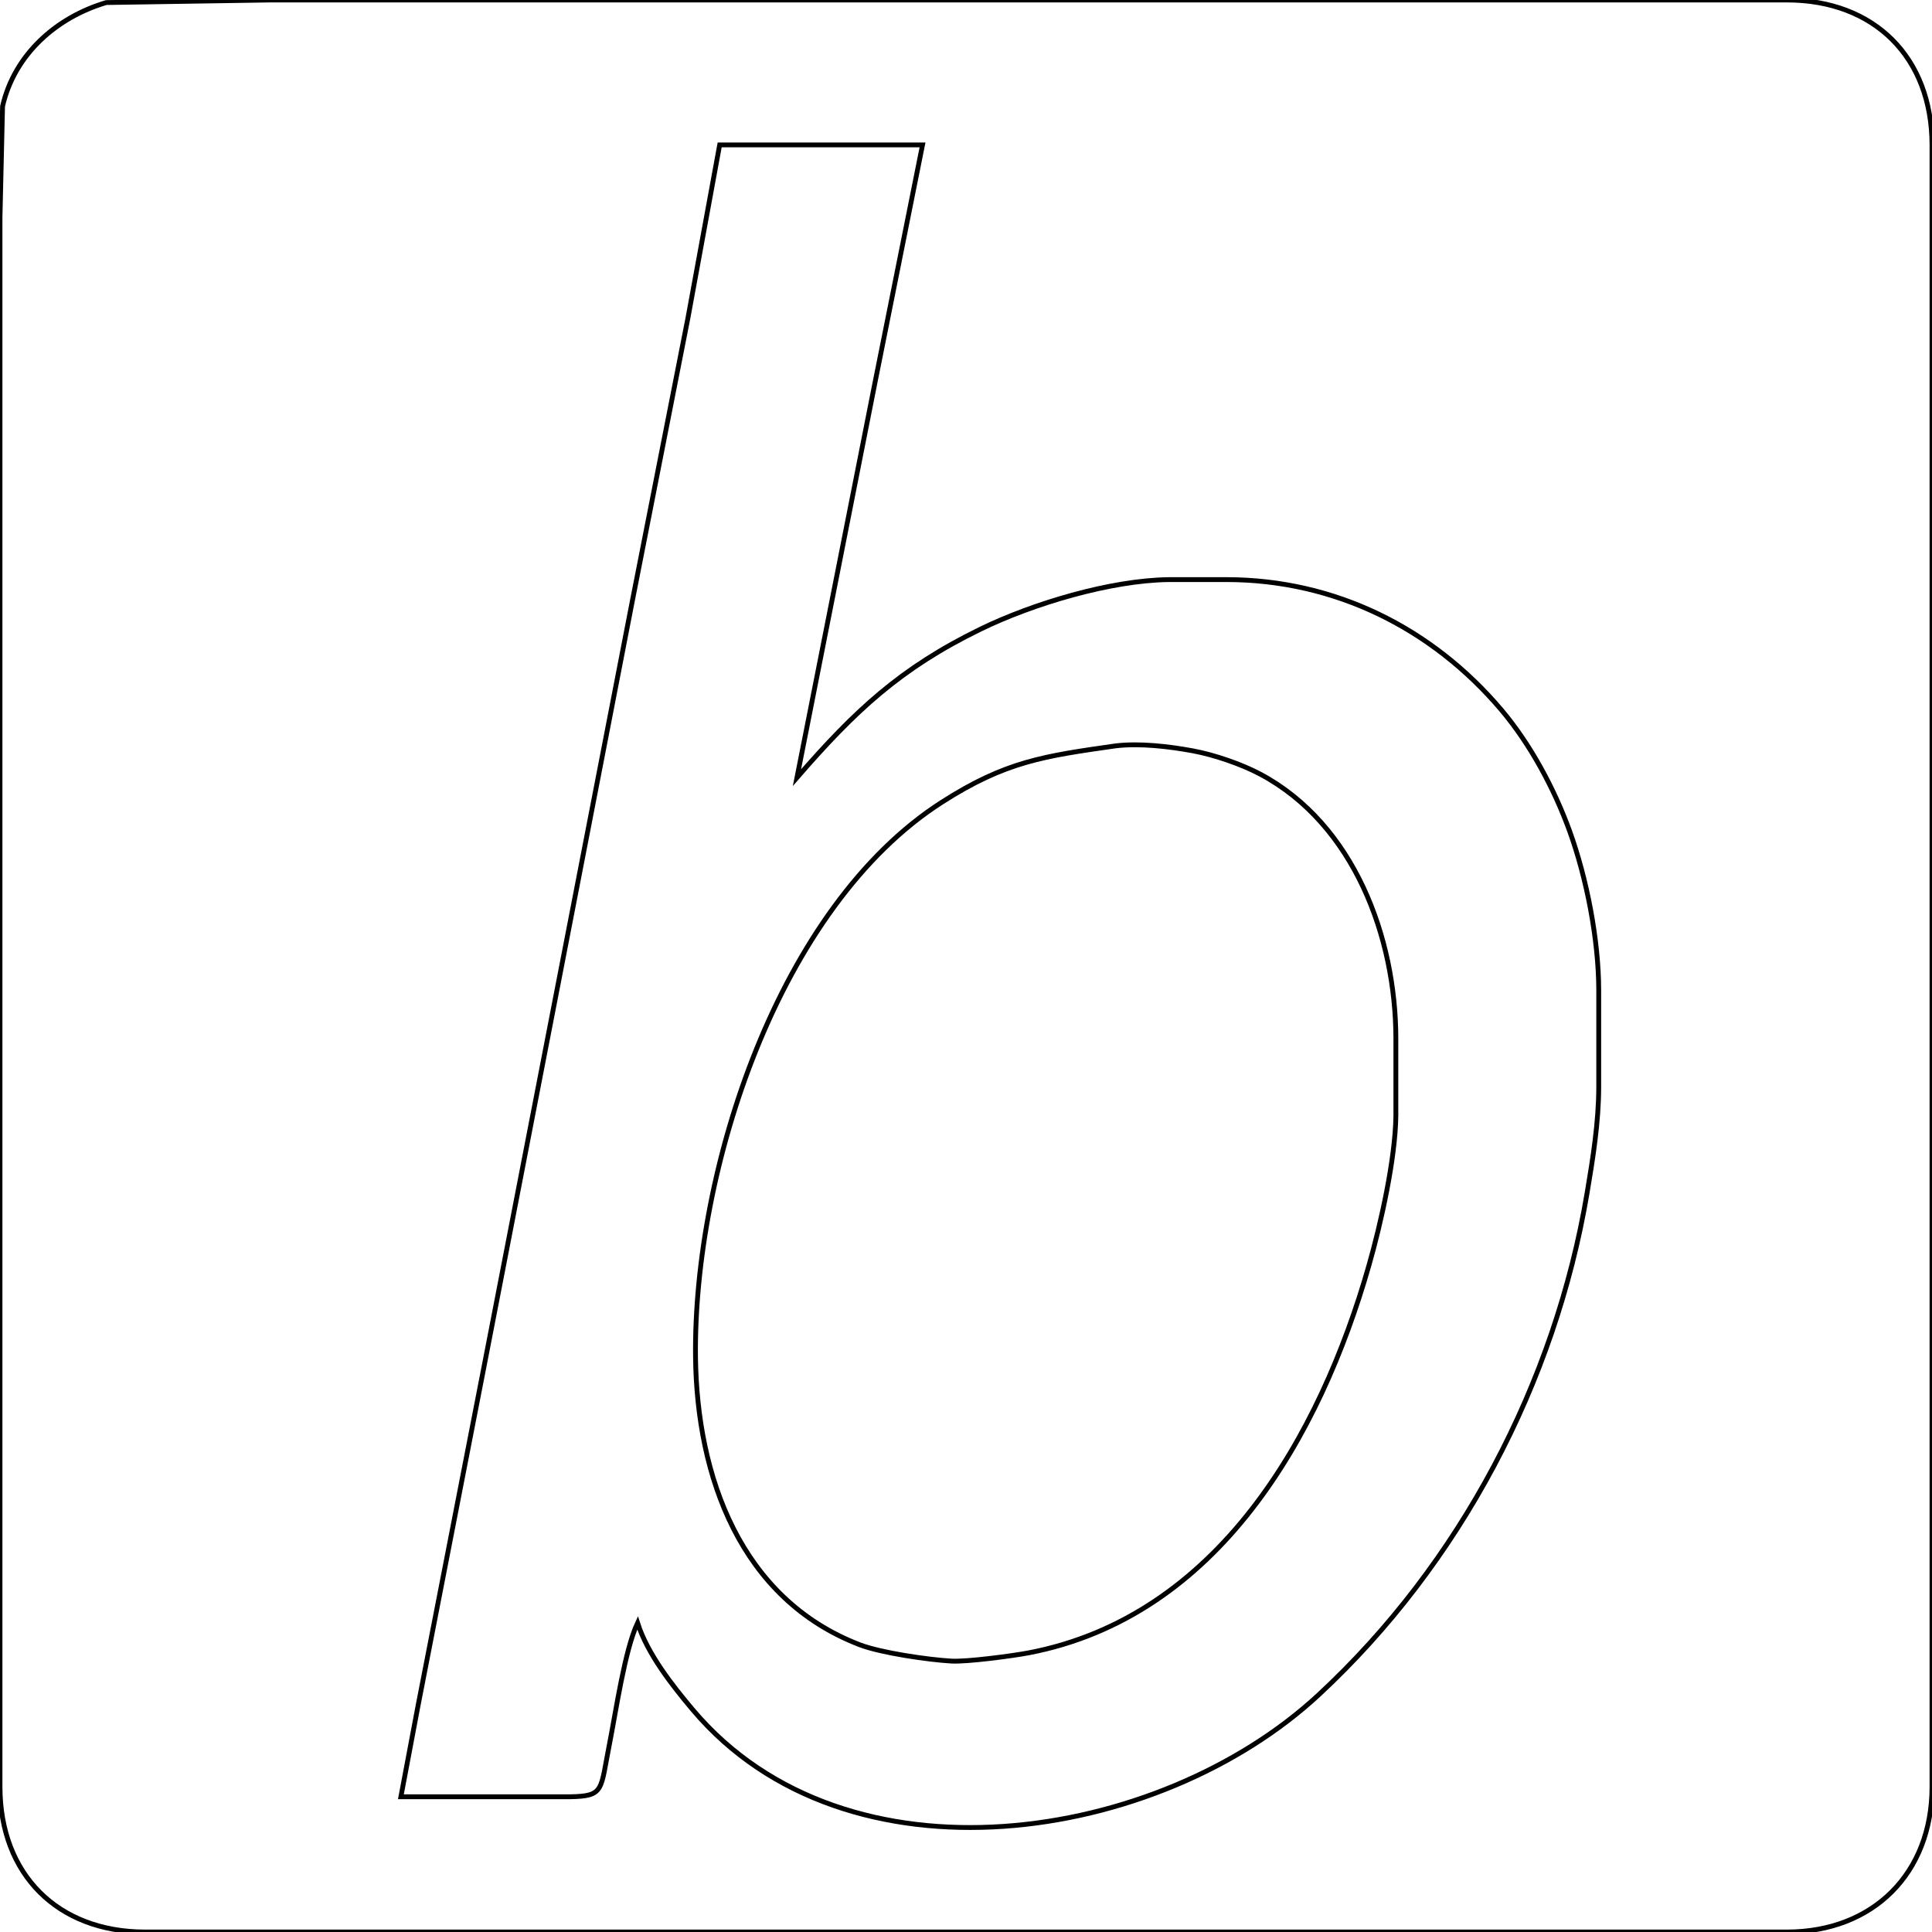
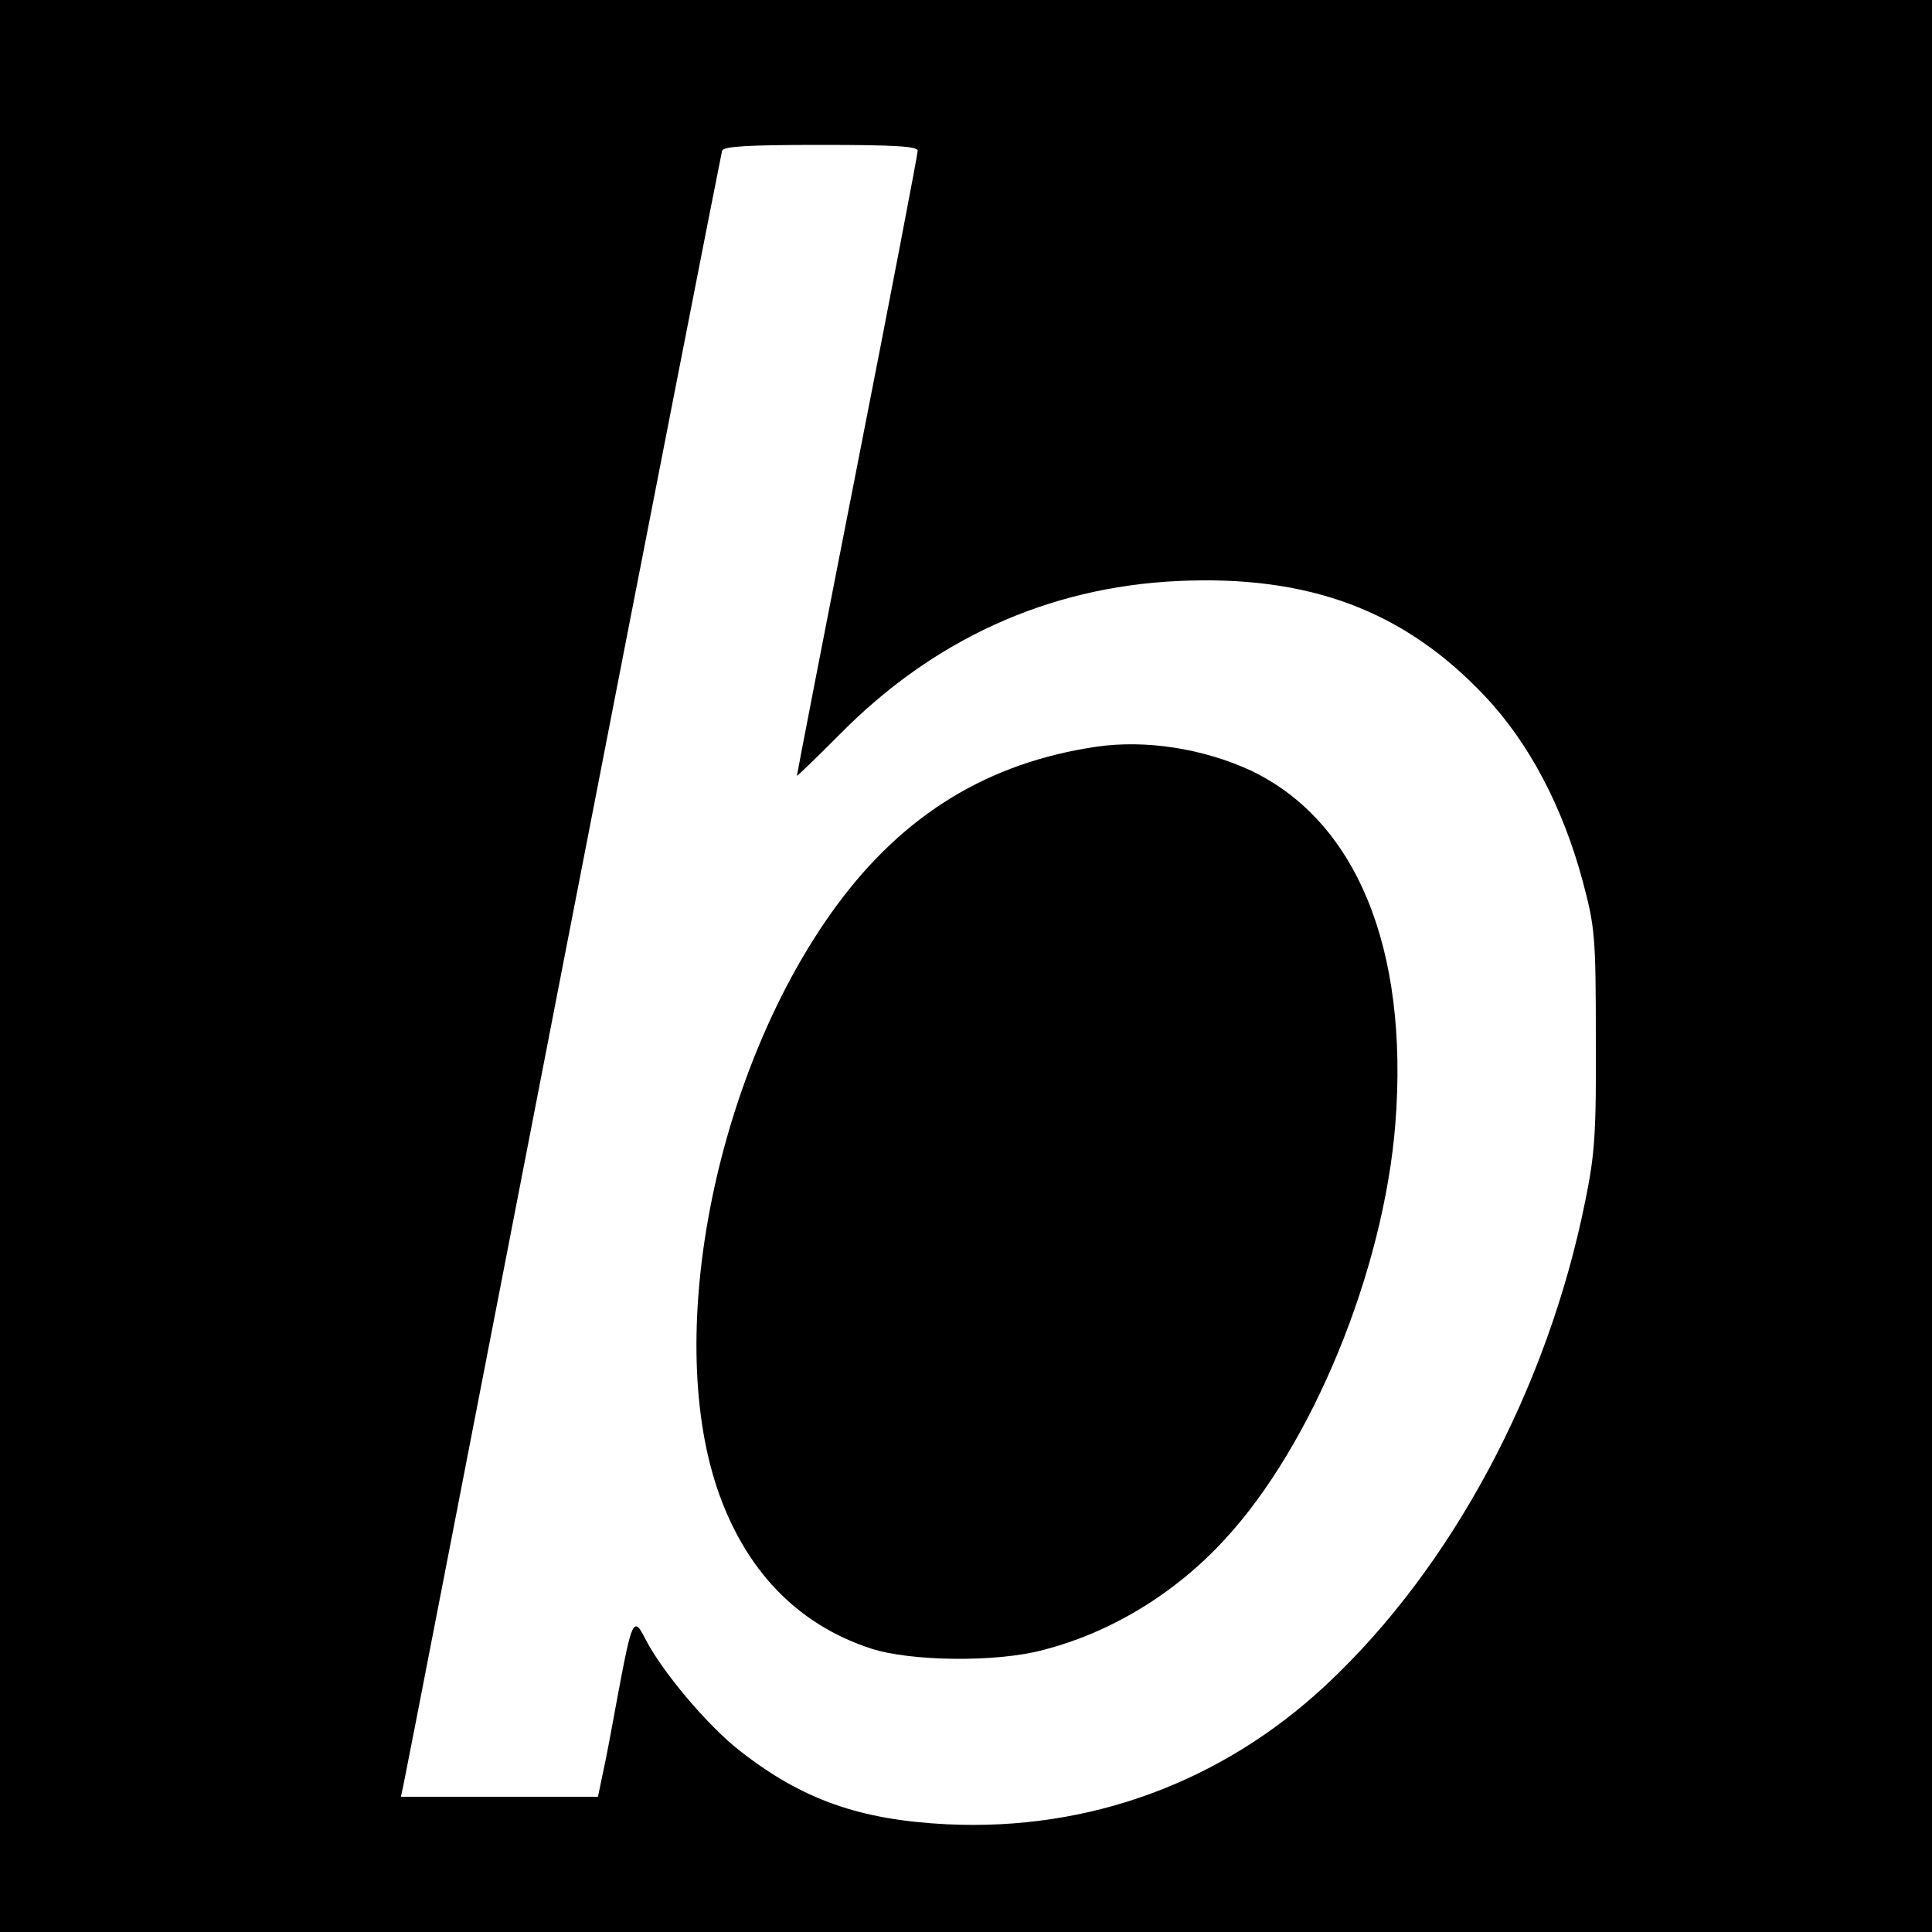
- <svg xmlns="http://www.w3.org/2000/svg" width="5.555in" height="5.555in" viewBox="0 0 400 400">
-   <path id="Selection" fill="none" stroke="black" stroke-width="1" d="M 56.00,0.00            C 56.00,0.00 119.00,0.00 119.00,0.00              119.00,0.00 315.00,0.00 315.00,0.00              315.00,0.00 370.00,0.00 370.00,0.00              388.11,0.03 399.97,11.89 400.00,30.00              400.00,30.00 400.00,315.00 400.00,315.00              400.00,315.00 400.00,370.00 400.00,370.00              399.97,387.84 387.84,399.97 370.00,400.00              370.00,400.00 85.00,400.00 85.00,400.00              85.00,400.00 30.00,400.00 30.00,400.00              11.92,399.97 0.03,388.08 0.00,370.00              0.00,370.00 0.00,91.00 0.00,91.00              0.00,91.00 0.00,45.00 0.00,45.00              0.00,45.00 0.53,22.00 0.53,22.00              3.00,11.23 11.71,3.57 22.00,0.53              22.00,0.53 56.00,0.00 56.00,0.00 Z            M 149.00,30.00            C 149.00,30.00 142.40,66.00 142.40,66.00              142.40,66.00 131.00,124.00 131.00,124.00              131.00,124.00 100.20,283.00 100.20,283.00              100.20,283.00 86.58,353.00 86.58,353.00              86.58,353.00 83.00,372.00 83.00,372.00              83.00,372.00 118.00,372.00 118.00,372.00              125.19,371.87 124.27,370.71 126.20,361.00              127.54,354.25 129.33,341.72 132.00,336.00              134.04,342.40 139.12,348.88 143.44,354.00              175.32,391.78 239.90,381.60 273.00,350.91              302.27,323.78 321.99,286.31 328.59,247.00              329.81,239.74 330.99,232.37 331.00,225.00              331.00,225.00 331.00,205.00 331.00,205.00              330.98,194.53 328.52,181.84 324.95,172.00              321.77,163.26 316.87,154.12 310.86,147.00              296.49,130.01 276.34,120.03 254.00,120.00              254.00,120.00 242.00,120.00 242.00,120.00              229.90,120.15 213.85,124.97 203.00,130.26              186.39,138.35 176.98,147.20 165.00,161.00              165.00,161.00 181.20,79.00 181.20,79.00              181.20,79.00 191.00,30.00 191.00,30.00              191.00,30.00 149.00,30.00 149.00,30.00 Z            M 247.00,155.46            C 251.38,156.27 257.08,158.22 261.00,160.32              280.33,170.67 288.97,194.03 289.00,215.00              289.00,215.00 289.00,231.00 289.00,231.00              288.89,239.96 285.91,253.29 283.42,262.00              273.32,297.40 252.14,334.69 213.00,342.20              209.61,342.84 200.22,344.09 197.00,343.91              192.22,343.64 182.37,342.21 178.00,340.53              153.28,331.04 144.29,305.66 144.00,281.00              143.55,242.27 161.13,187.81 195.00,166.09              208.22,157.61 216.17,156.54 231.00,154.42              236.00,153.83 242.02,154.54 247.00,155.46 Z" />
+ <svg xmlns="http://www.w3.org/2000/svg" version="1.0" width="400pt" height="400pt" viewBox="0 0 400 400" preserveAspectRatio="xMidYMid meet">
+   <g transform="translate(0,400) scale(0.1,-0.1)" fill="#000000" stroke="none">
+     <path d="M0 2000 l0 -2000 2000 0 2000 0 0 2000 0 2000 -2000 0 -2000 0 0 -2000z m1900 1688 c0 -7 -56 -300 -125 -651 -69 -351 -125 -640 -125 -643 0 -2 39 36 88 85 194 197 431 305 699 318 273 13 470 -61 637 -238 92 -97 162 -231 203 -384 25 -94 27 -113 27 -325 1 -195 -2 -240 -22 -337 -78 -388 -276 -758 -536 -1001 -216 -202 -491 -303 -785 -289 -181 9 -300 51 -429 152 -67 52 -163 166 -197 234 -23 45 -27 36 -55 -114 -12 -66 -26 -141 -32 -167 l-10 -48 -204 0 -204 0 5 23 c3 12 151 776 330 1697 179 921 328 1681 330 1688 3 9 53 12 205 12 153 0 200 -3 200 -12z" />
+     <path d="M2270 2454 c-224 -33 -399 -140 -538 -329 -247 -336 -358 -878 -247 -1207 57 -168 165 -281 318 -331 82 -27 262 -29 357 -3 140 36 273 117 375 228 182 196 330 557 354 862 28 363 -81 627 -300 731 -98 45 -216 64 -319 49z" />
+   </g>
</svg>
